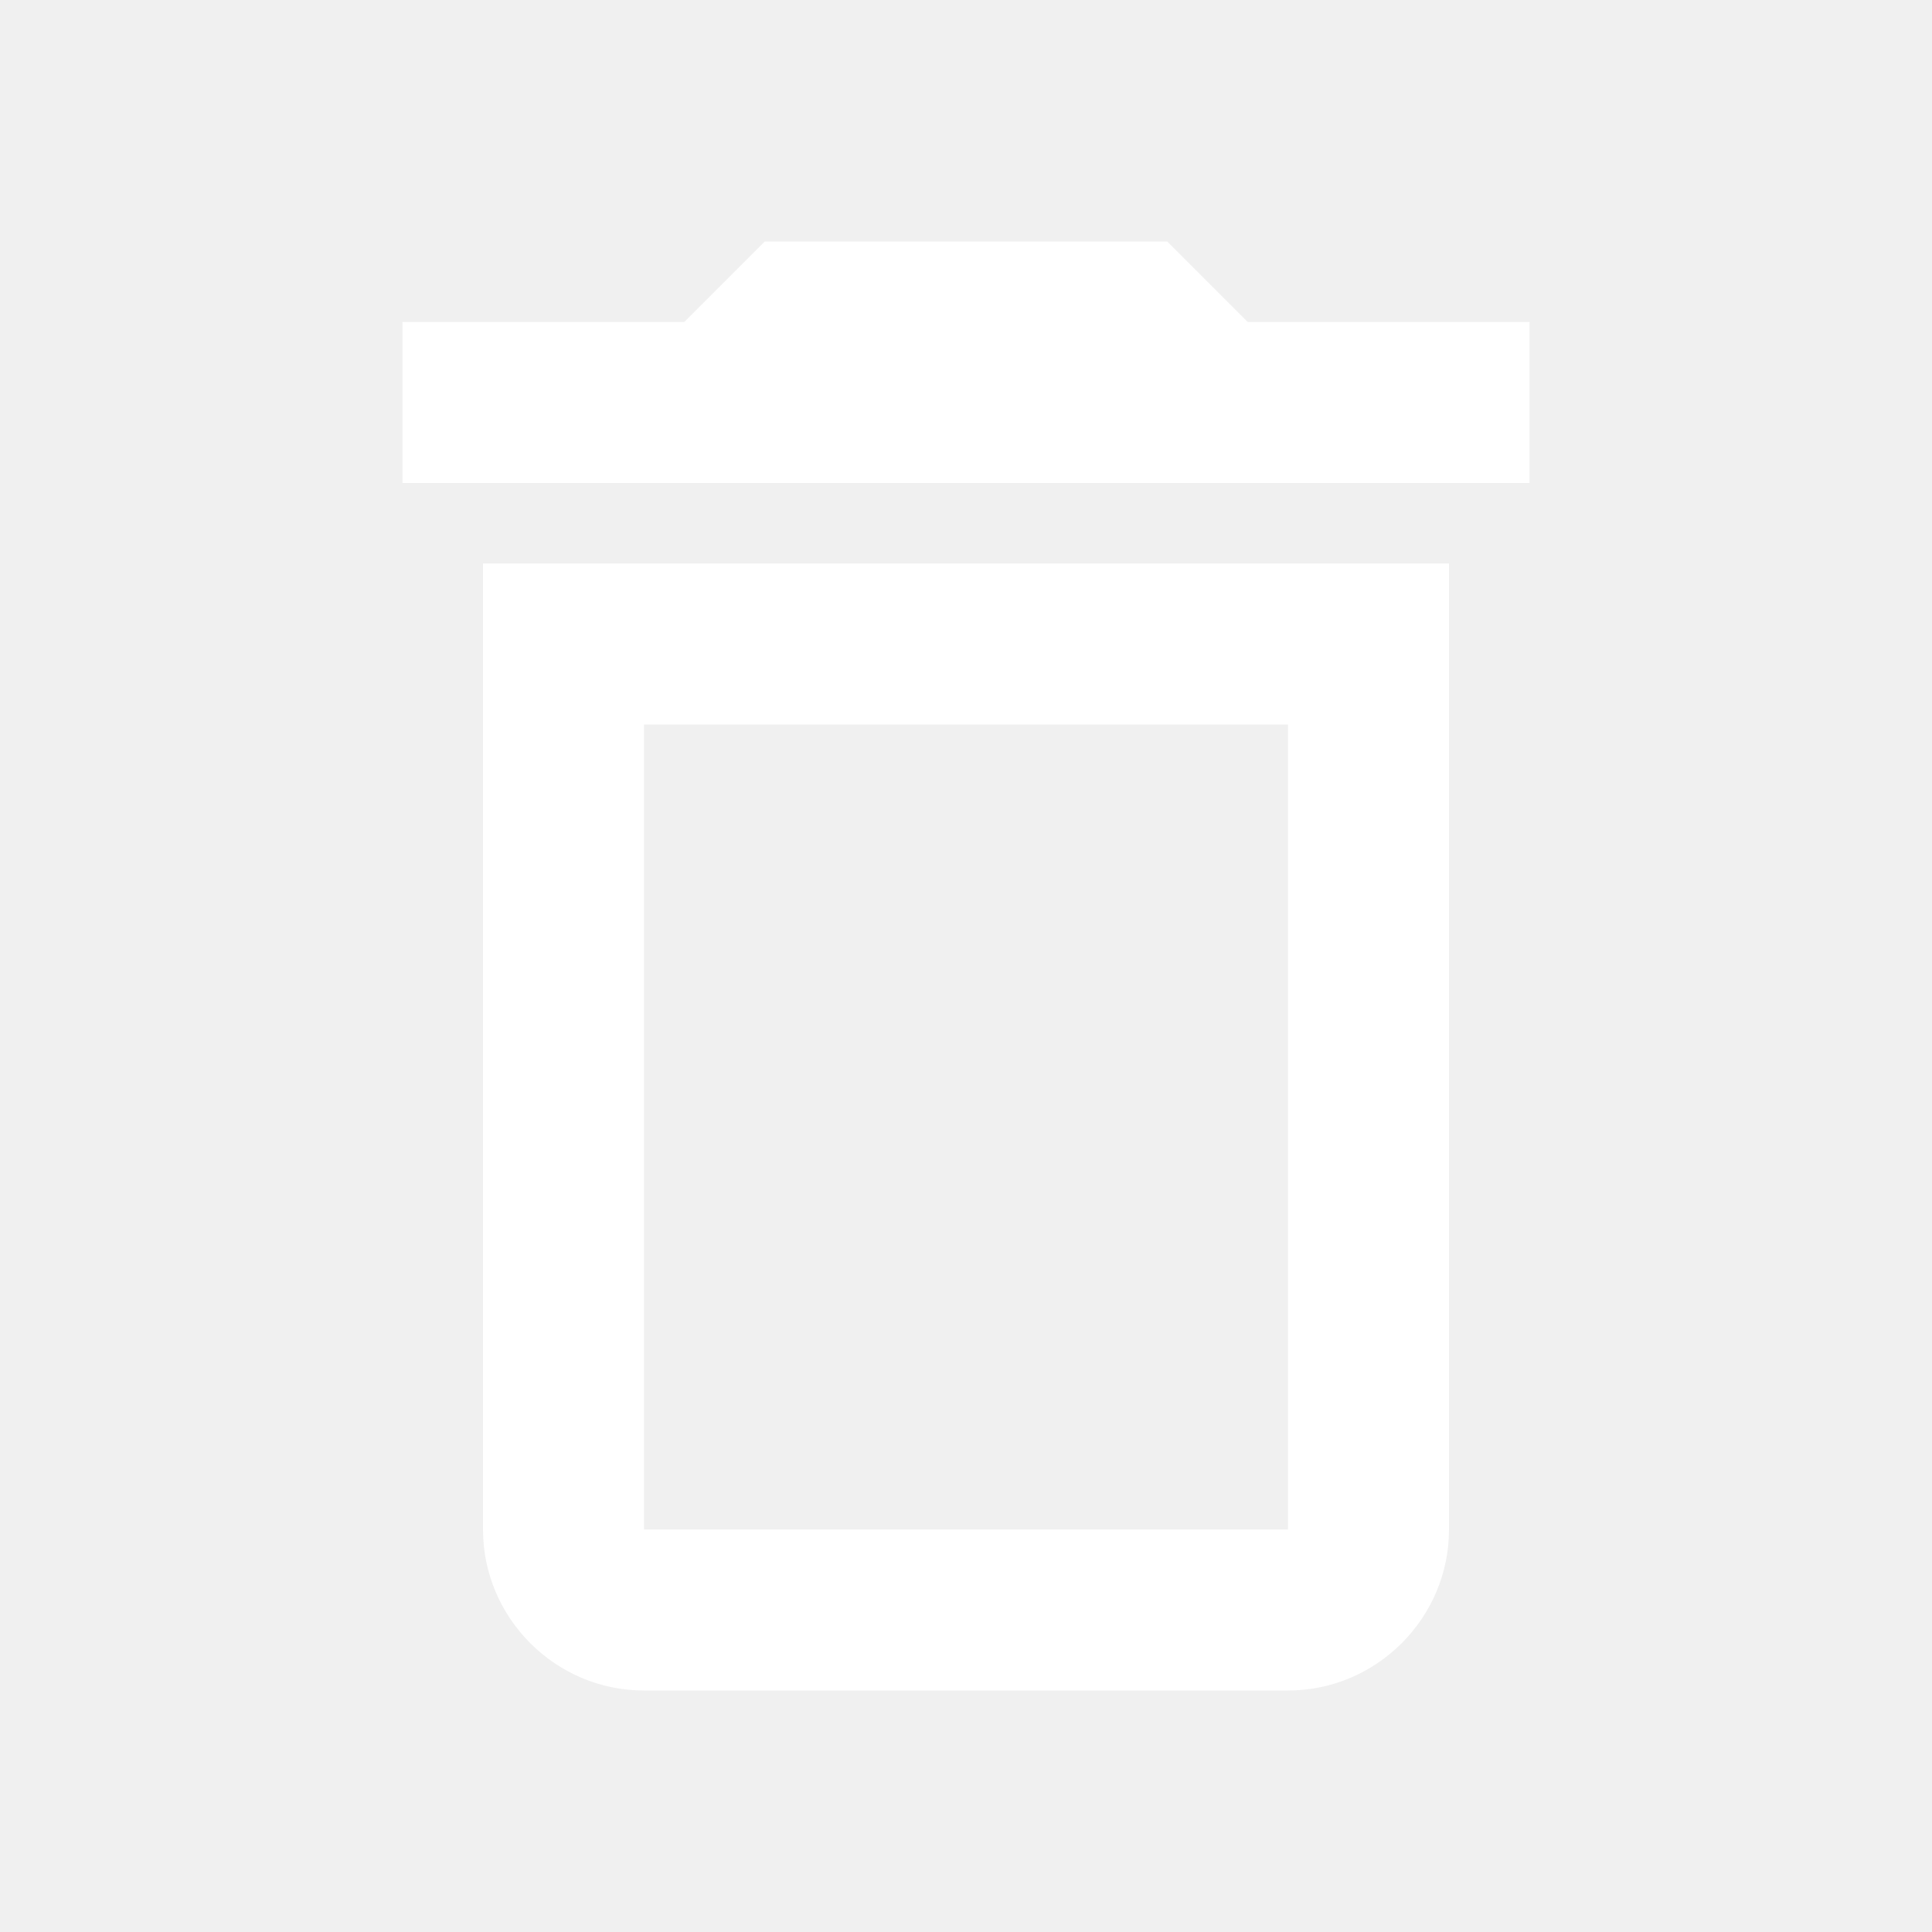
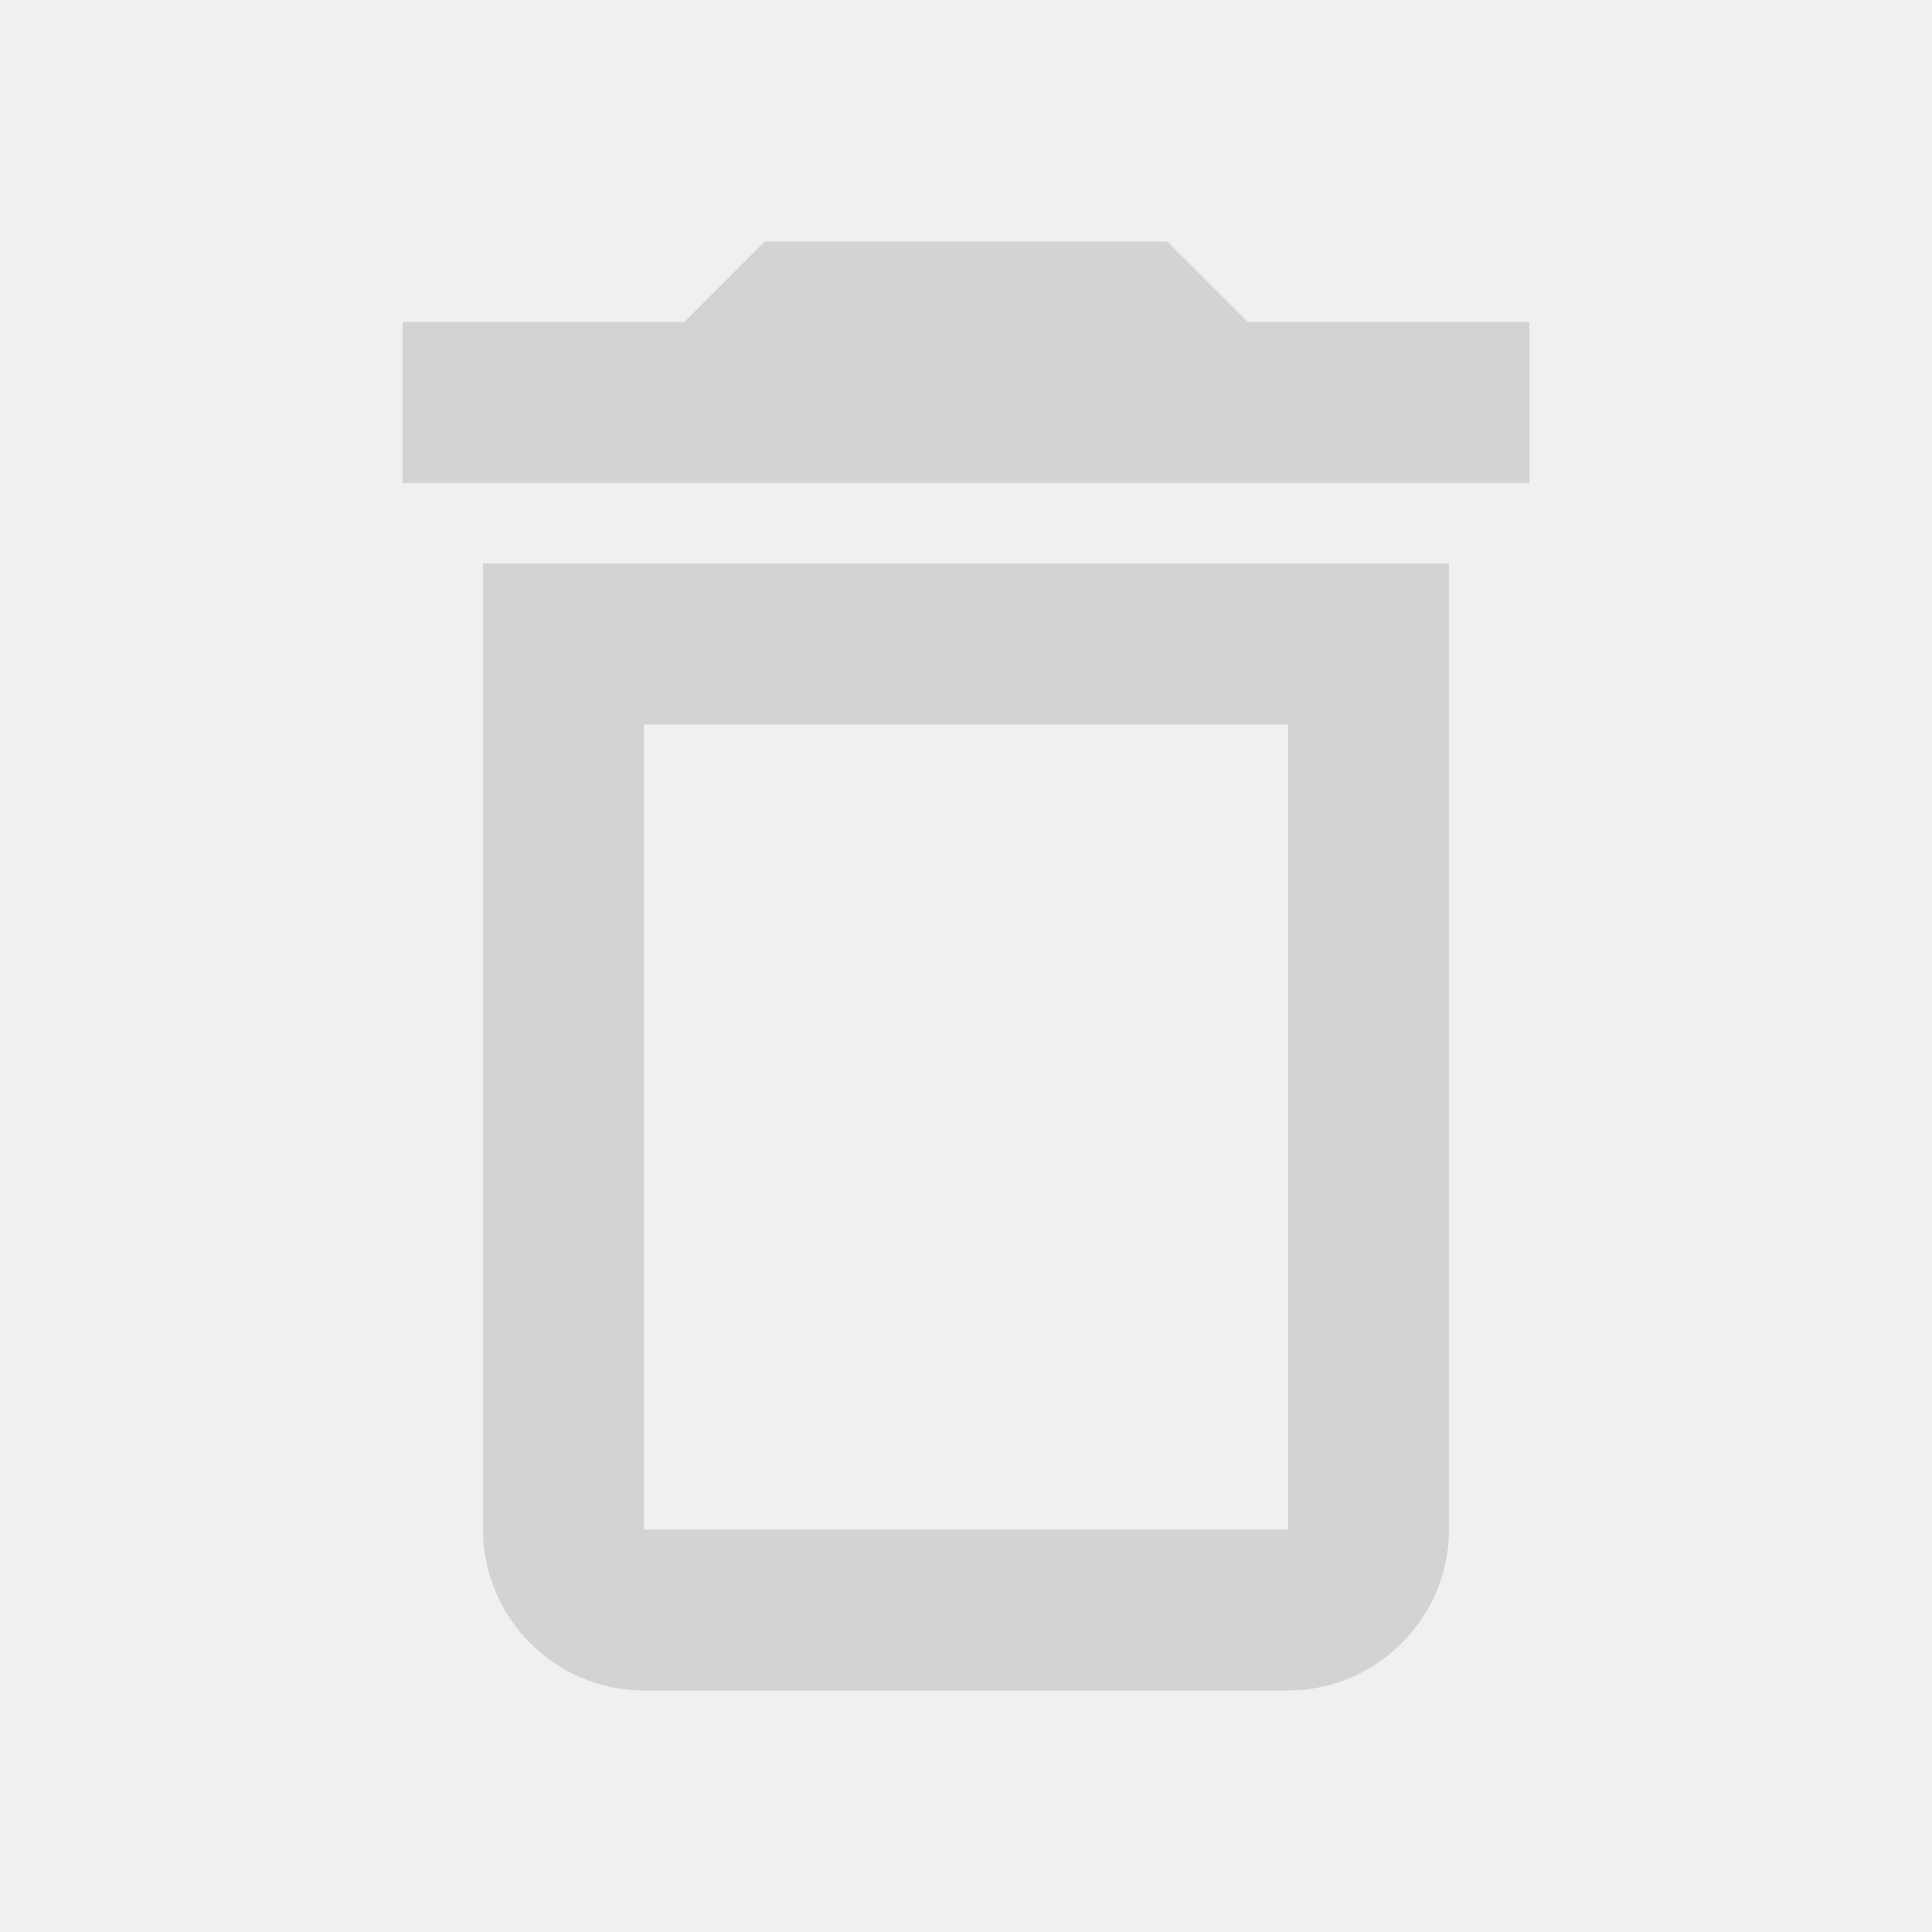
<svg xmlns="http://www.w3.org/2000/svg" width="24" height="24" viewBox="0 0 24 24" fill="none">
-   <path d="M6 19C6 20.1 6.9 21 8 21H16C17.1 21 18 20.1 18 19V7H6V19ZM8 9H16V19H8V9ZM15.5 4L14.5 3H9.5L8.5 4H5V6H19V4H15.5Z" fill="white" />
+   <path d="M6 19C6 20.1 6.9 21 8 21H16C17.1 21 18 20.1 18 19V7H6V19ZM8 9H16V19H8V9ZM15.5 4L14.5 3H9.5L8.5 4H5V6H19V4H15.5Z" fill="lightgray" />
</svg>
